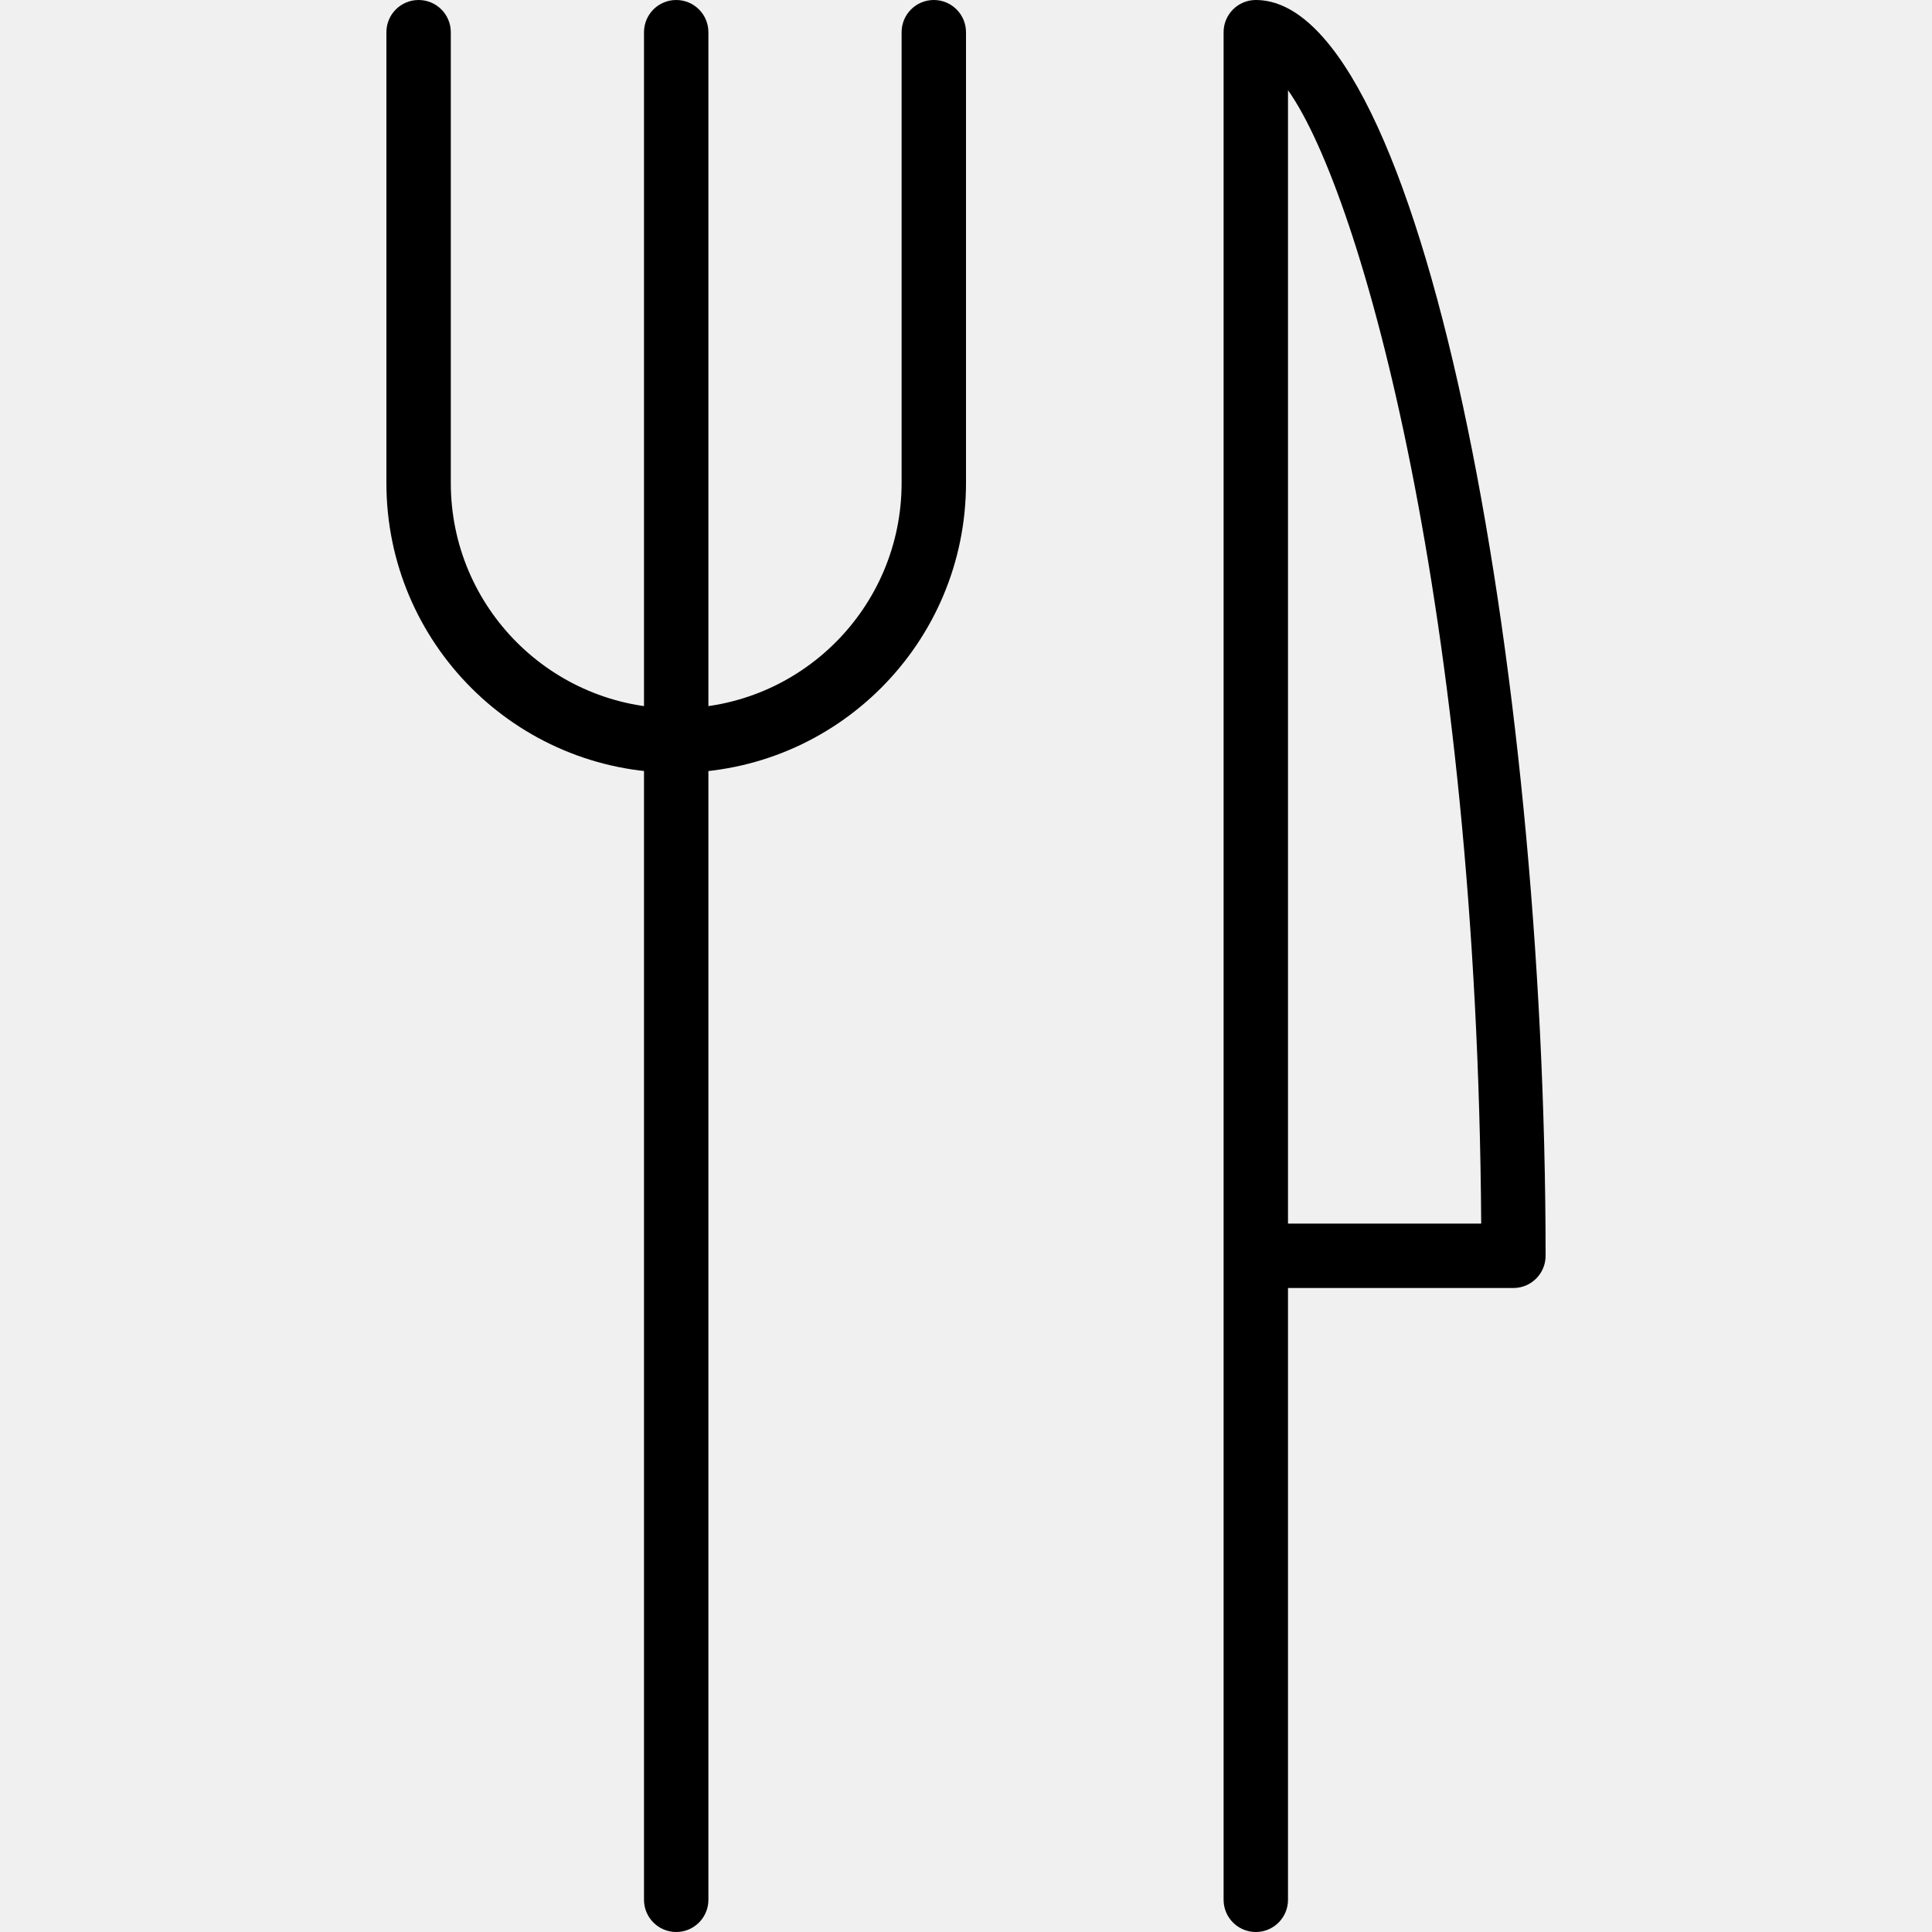
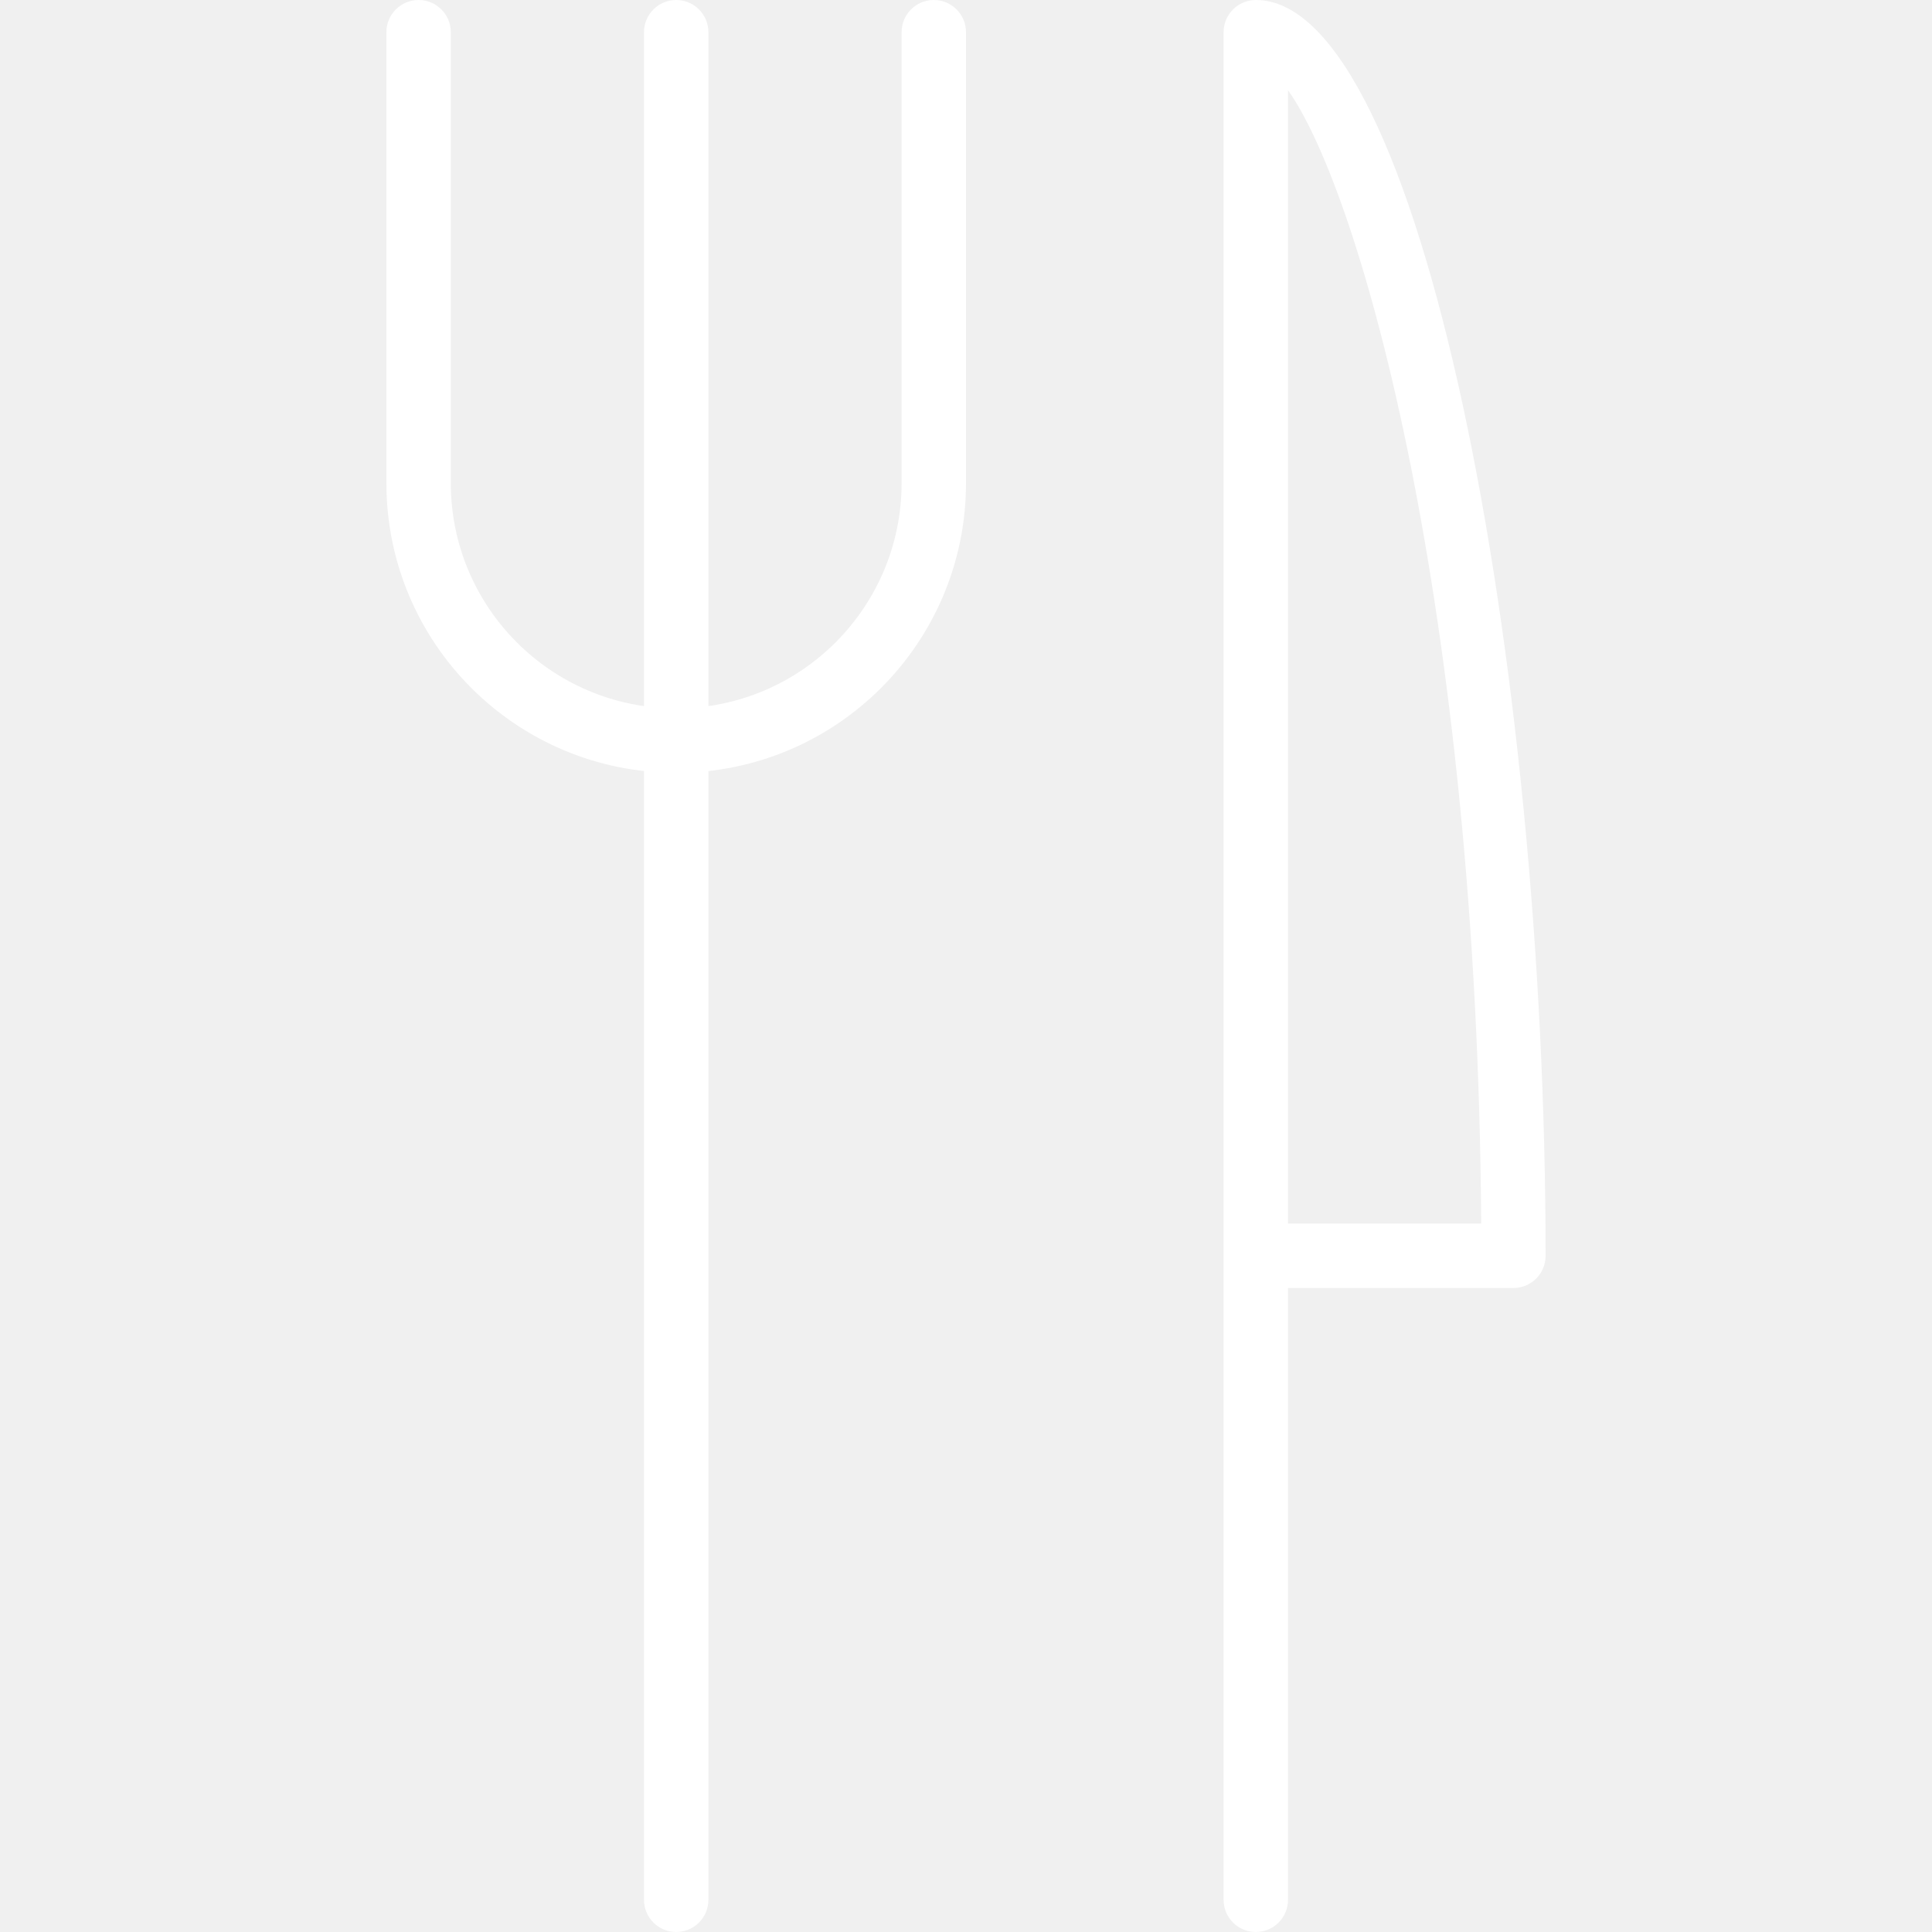
<svg xmlns="http://www.w3.org/2000/svg" id="Layer_1" data-name="Layer 1" viewBox="0 0 60 60">
-   <path d="M39,60a1,1,0,0,1-1-1V1a1,1,0,0,1,1-1c5.15,0,9,20.59,9,39a1,1,0,0,1-1,1H40V59A1,1,0,0,1,39,60Zm1-22h6c-.12-19-3.7-31.95-6-35.2Z" />
-   <path d="M21,60a1,1,0,0,1-1-1V1a1,1,0,0,1,2,0V59A1,1,0,0,1,21,60Z" />
-   <path d="M21,24a9,9,0,0,1-9-9V1a1,1,0,0,1,2,0V15a7,7,0,0,0,14,0V1a1,1,0,0,1,2,0V15A9,9,0,0,1,21,24Z" />
+   <defs>
+     <style>.cls-1{fill:#fff;}</style>
+   </defs>
+   <path class="cls-1" d="M39,60a1,1,0,0,1-1-1V1a1,1,0,0,1,1-1c5.15,0,9,20.59,9,39a1,1,0,0,1-1,1H40V59A1,1,0,0,1,39,60Zm1-22h6c-.12-19-3.7-31.95-6-35.2Z" />
+   <path class="cls-1" d="M21,60a1,1,0,0,1-1-1V1a1,1,0,0,1,2,0V59A1,1,0,0,1,21,60Z" />
+   <path class="cls-1" d="M21,24a9,9,0,0,1-9-9V1a1,1,0,0,1,2,0V15a7,7,0,0,0,14,0V1a1,1,0,0,1,2,0V15A9,9,0,0,1,21,24Z" />
</svg>
